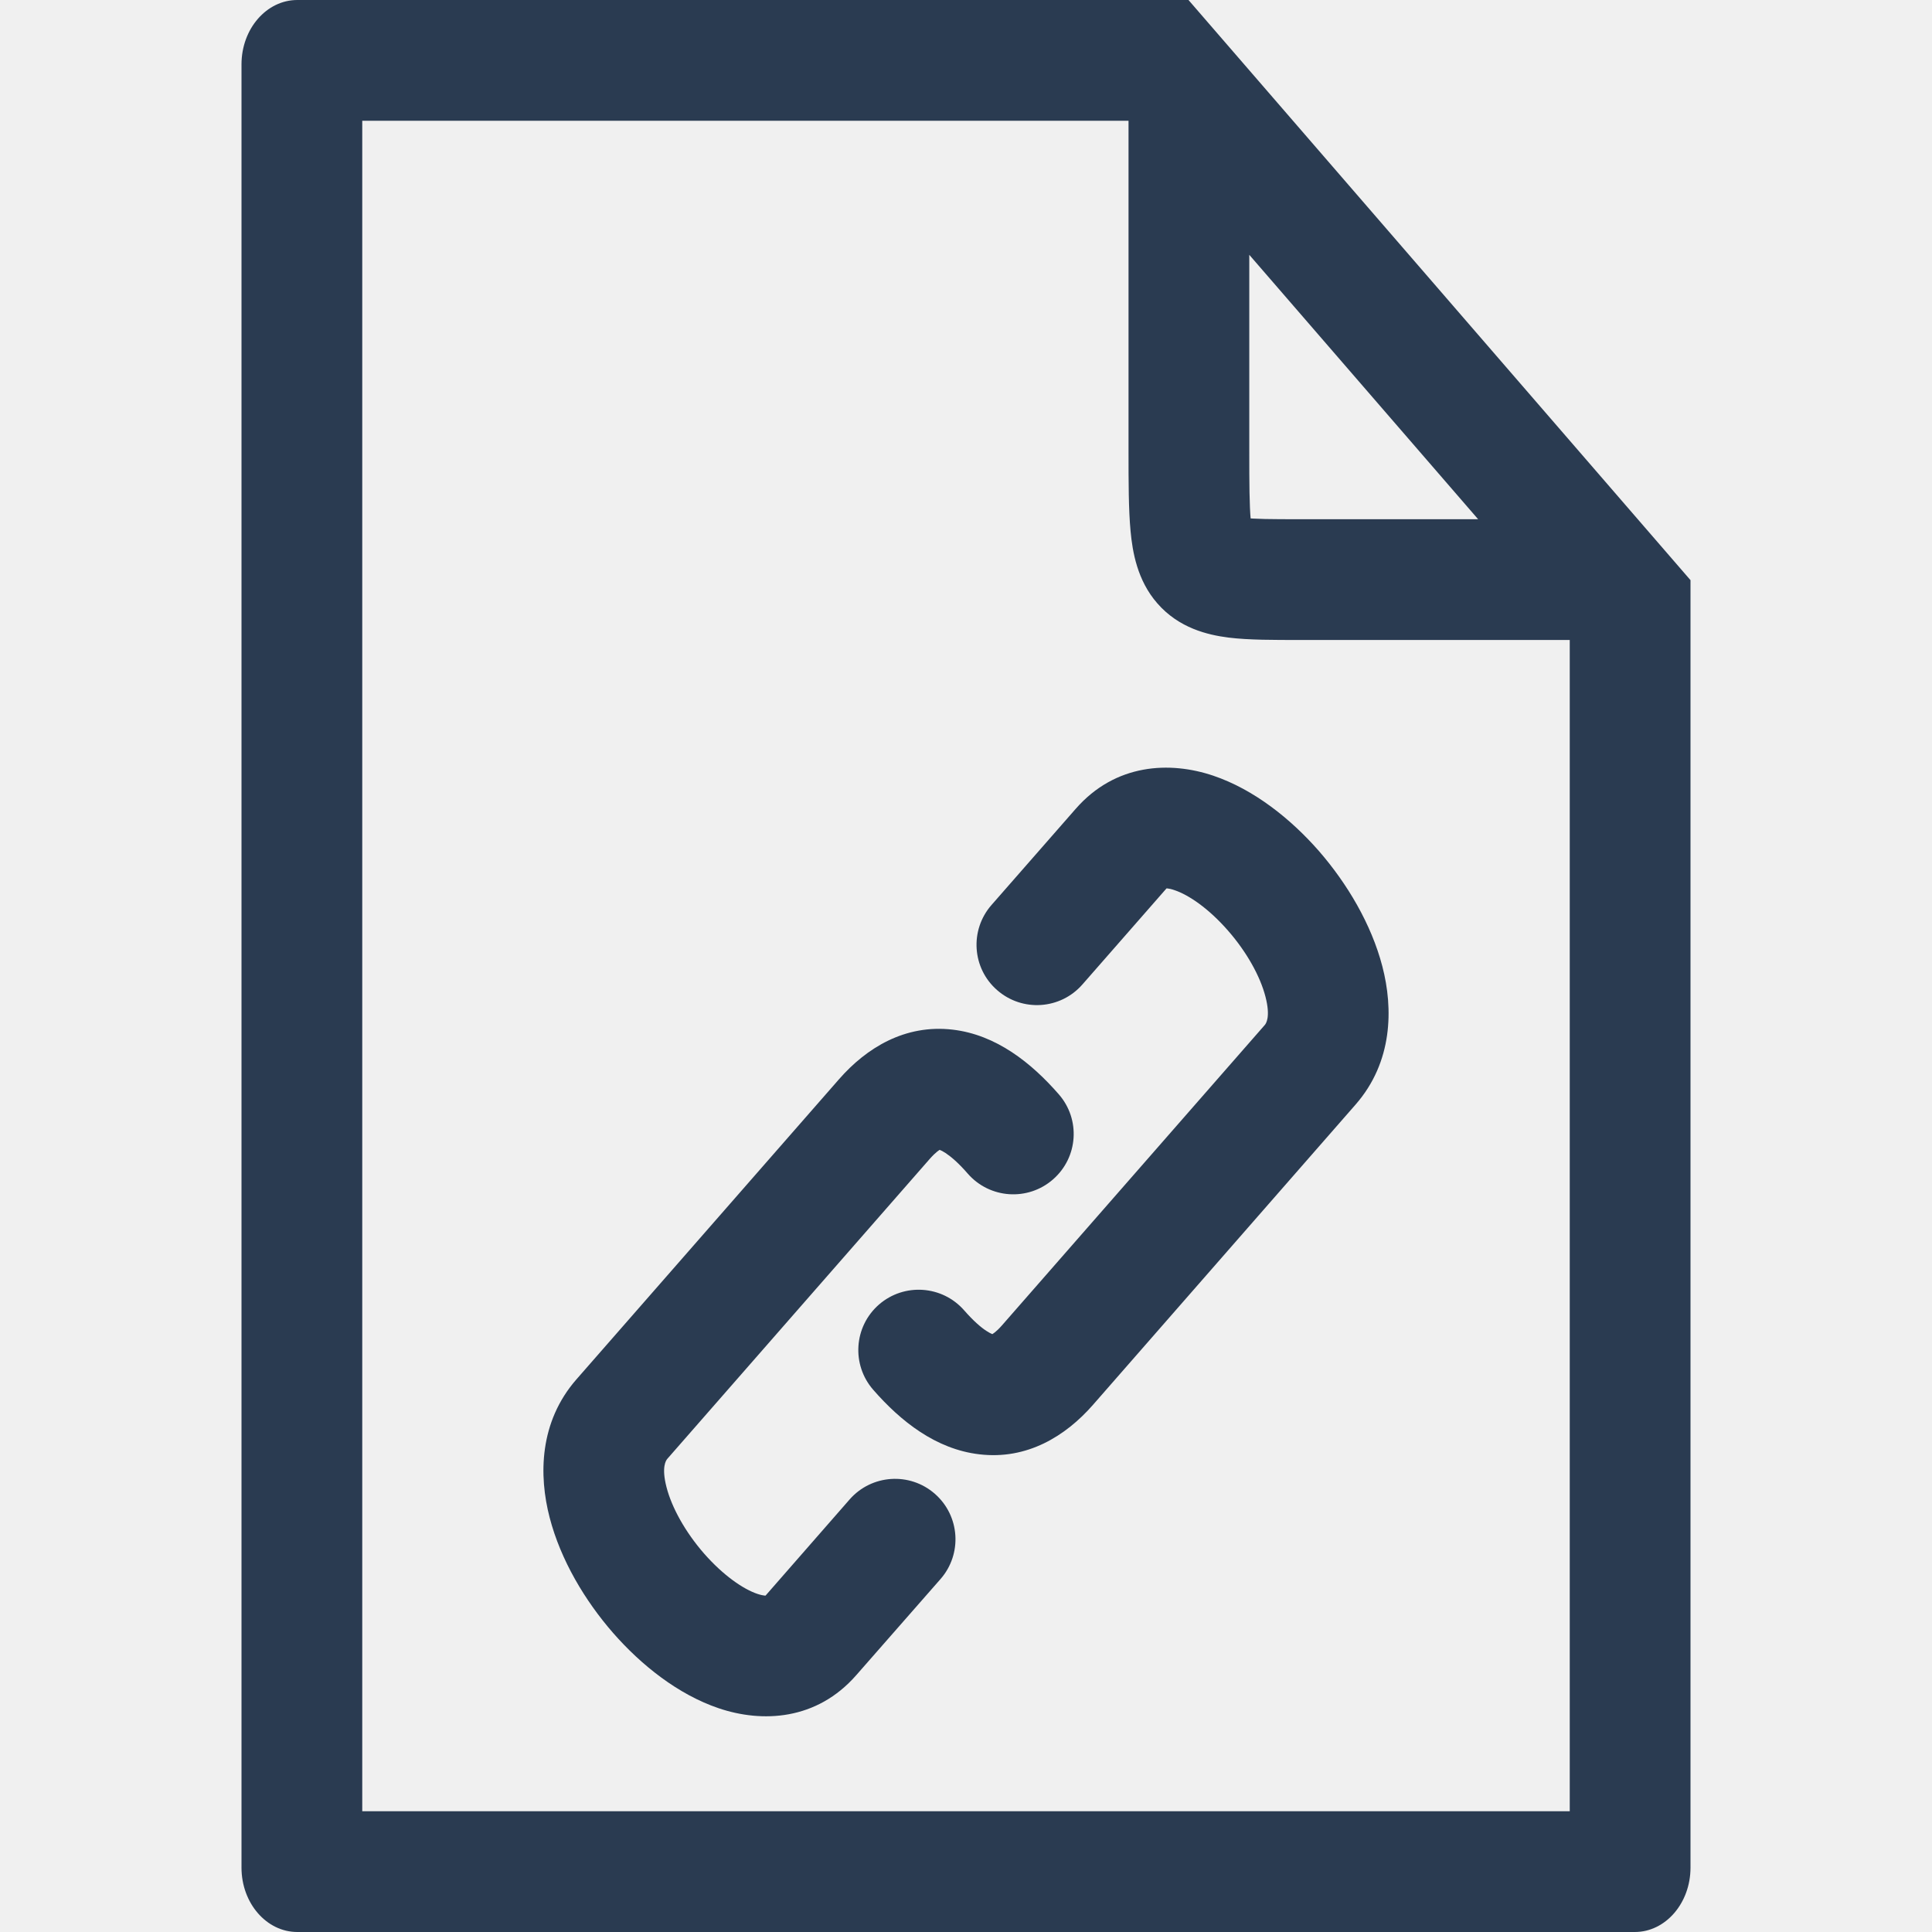
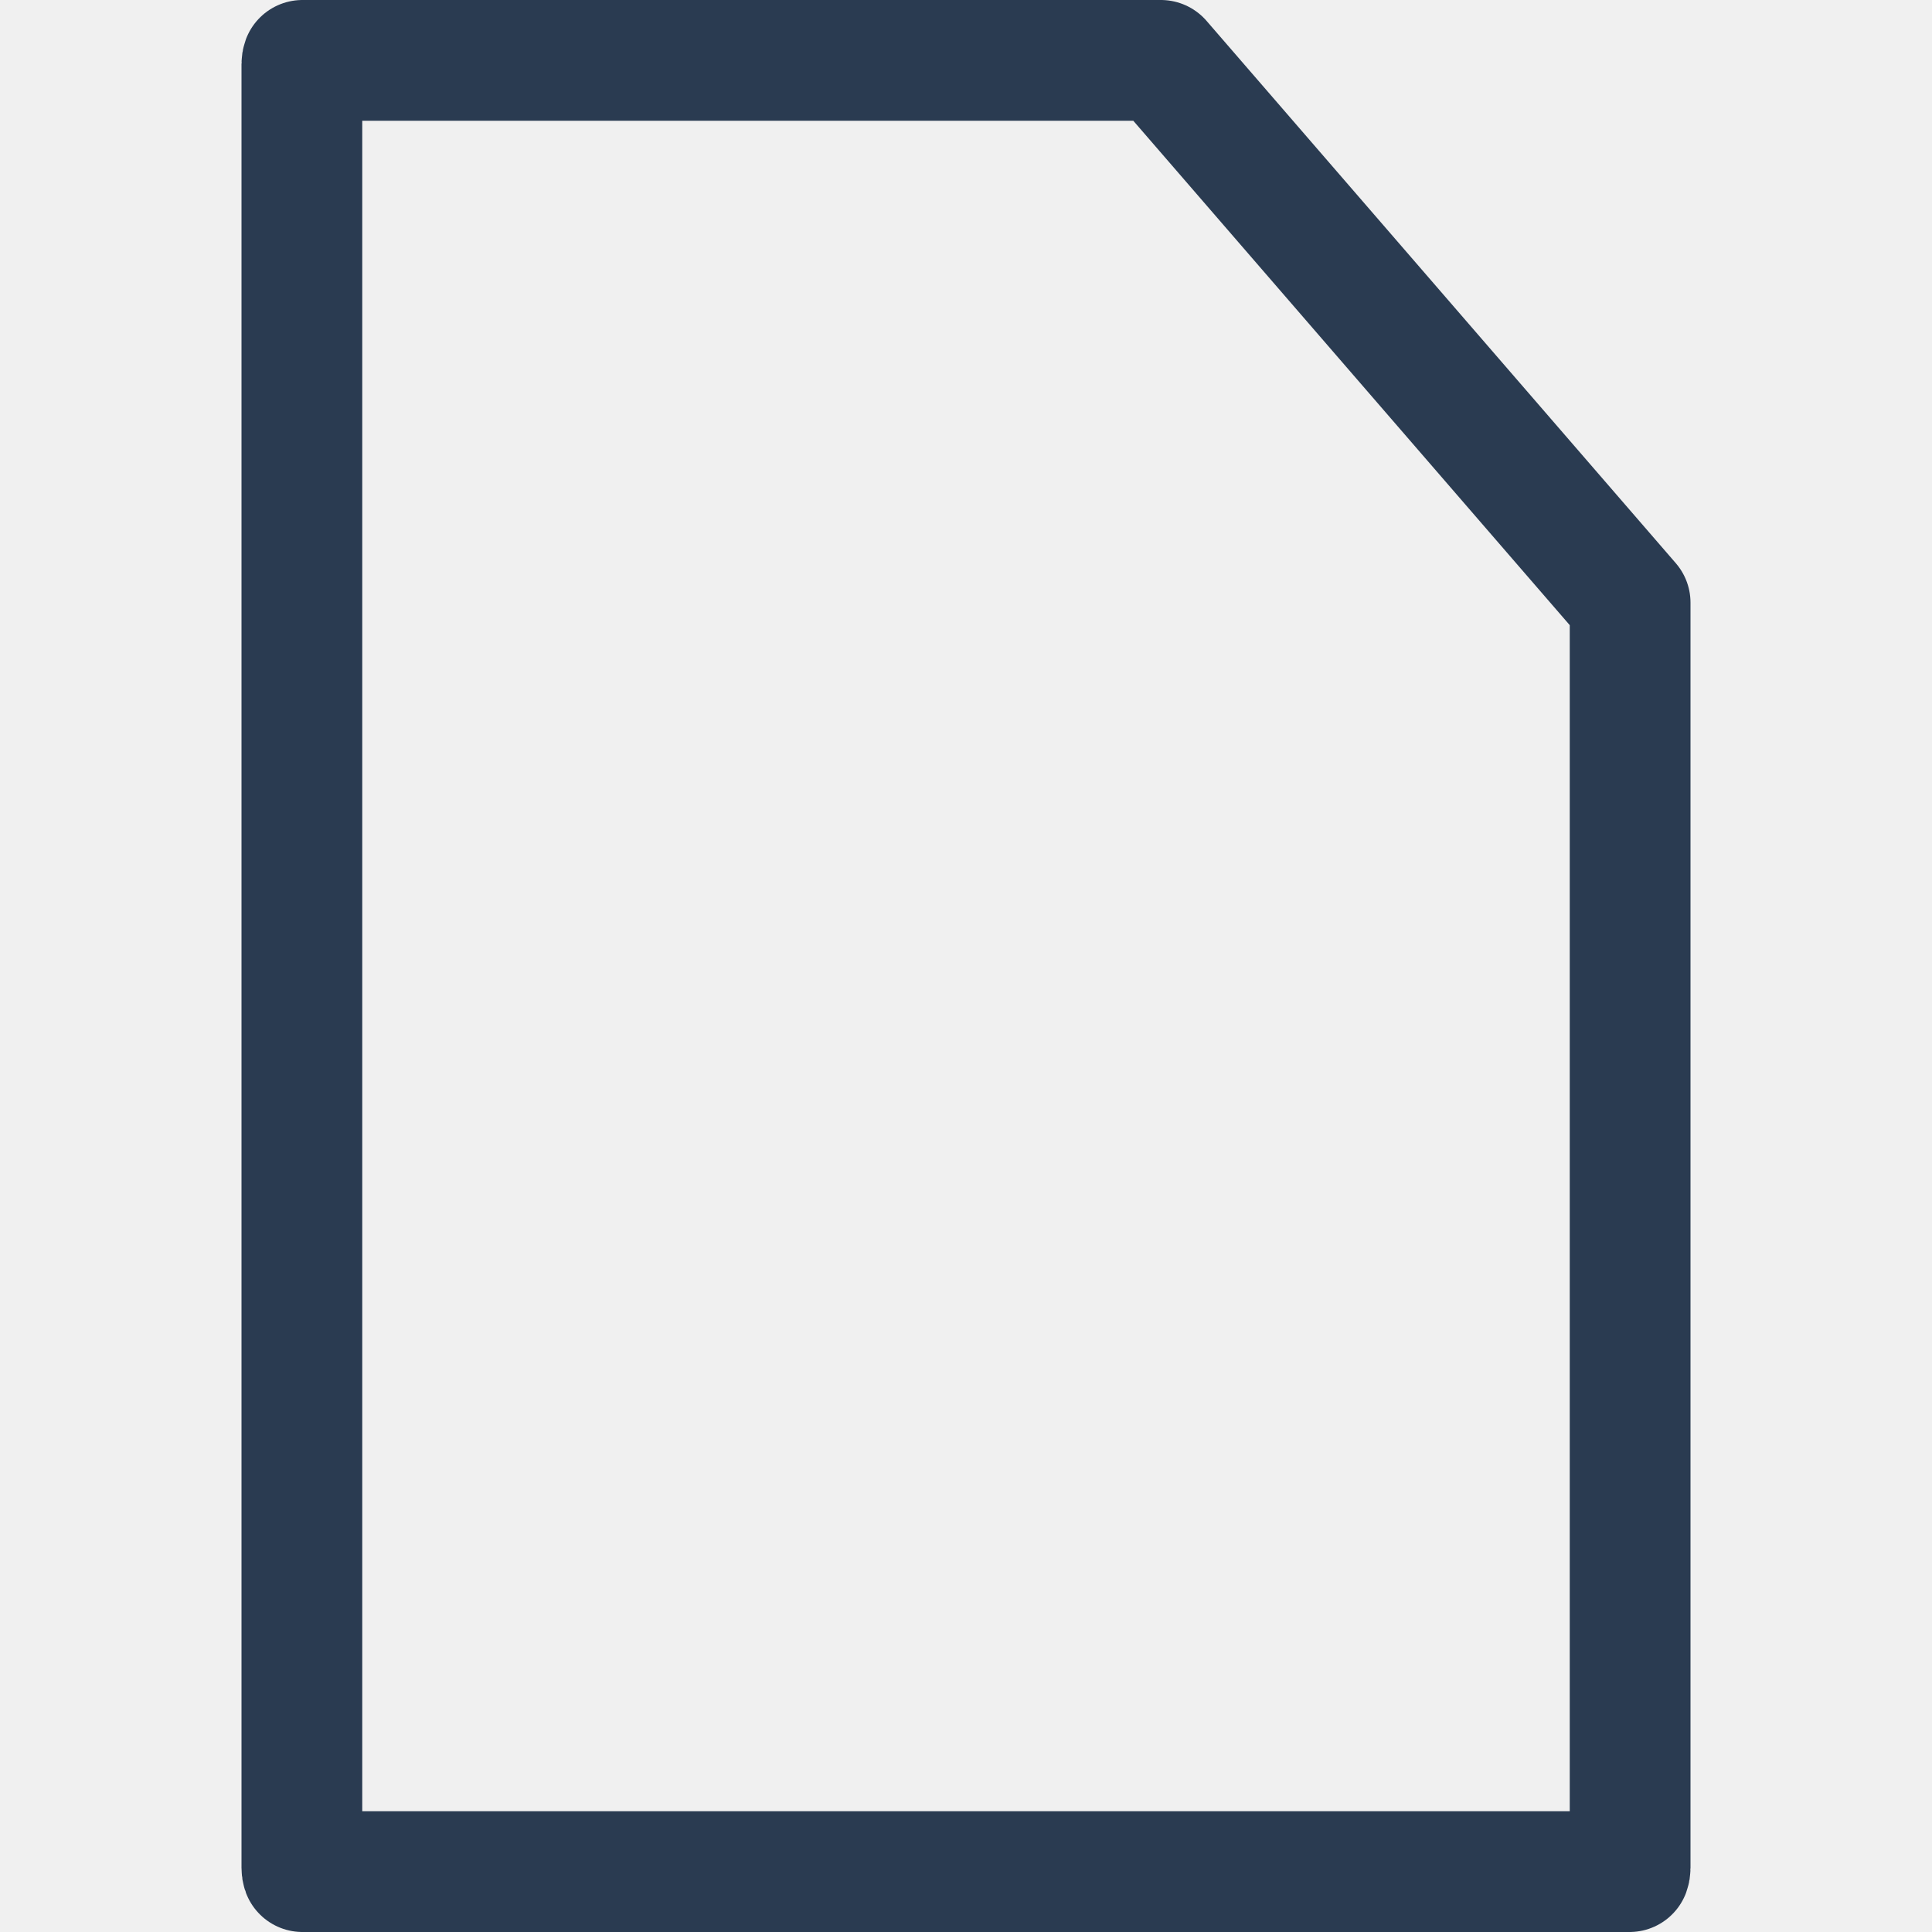
<svg xmlns="http://www.w3.org/2000/svg" width="16" height="16" viewBox="0 0 16 16" fill="none">
-   <mask id="path-1-inside-1_93_1222" fill="white">
-     <path d="M14 4.804V15.467C14 15.761 13.793 16 13.539 16H2.462C2.207 16 2 15.761 2 15.467V0.533C2 0.239 2.207 0 2.462 0H9.843L9.846 0.004L13.996 4.8L14 4.804Z" />
-   </mask>
-   <path d="M14 5.3C14.276 5.3 14.5 5.076 14.5 4.8C14.5 4.524 14.276 4.3 14 4.3V5.3ZM10.346 0C10.346 -0.276 10.122 -0.5 9.846 -0.5C9.57 -0.5 9.346 -0.276 9.346 0H10.346ZM9.284 7.028L9.66 7.358L9.66 7.358L9.284 7.028ZM10.85 8.819L11.226 9.148L11.226 9.148L10.85 8.819ZM8.674 11.305L8.298 10.976L8.298 10.976L8.674 11.305ZM8.211 7.495C8.029 7.703 8.05 8.019 8.258 8.2C8.466 8.382 8.782 8.361 8.964 8.153L8.211 7.495ZM7.985 10.852C7.803 10.644 7.487 10.623 7.279 10.804C7.071 10.986 7.05 11.302 7.232 11.51L7.985 10.852ZM6.716 13.543L6.34 13.214L6.34 13.214L6.716 13.543ZM5.15 11.753L4.774 11.423L4.774 11.423L5.15 11.753ZM7.326 9.266L6.949 8.937L6.949 8.937L7.326 9.266ZM7.789 13.077C7.971 12.869 7.95 12.553 7.742 12.371C7.534 12.189 7.218 12.21 7.036 12.418L7.789 13.077ZM8.015 9.72C8.197 9.928 8.513 9.949 8.721 9.767C8.929 9.585 8.95 9.27 8.768 9.062L8.015 9.72ZM14 4.3H13.996V5.3H14V4.3ZM13.996 4.3H10.769V5.3H13.996V4.3ZM10.769 4.3C10.524 4.3 10.389 4.299 10.298 4.288C10.211 4.277 10.275 4.267 10.339 4.34C10.389 4.398 10.371 4.434 10.358 4.304C10.347 4.183 10.346 4.012 10.346 3.733H9.346C9.346 3.99 9.346 4.22 9.363 4.4C9.379 4.57 9.418 4.806 9.584 4.996C9.763 5.202 10.001 5.258 10.173 5.28C10.342 5.301 10.553 5.3 10.769 5.3V4.3ZM10.346 3.733V0.004H9.346V3.733H10.346ZM10.346 0.004V0H9.346V0.004H10.346ZM9.66 7.358C9.668 7.349 9.664 7.355 9.653 7.357C9.651 7.358 9.673 7.353 9.727 7.372C9.844 7.411 10.009 7.523 10.169 7.706C10.326 7.885 10.437 8.087 10.48 8.254C10.524 8.423 10.484 8.478 10.474 8.489L11.226 9.148C11.535 8.795 11.539 8.352 11.448 8.003C11.357 7.653 11.156 7.316 10.922 7.047C10.69 6.782 10.385 6.538 10.048 6.424C9.69 6.303 9.238 6.321 8.908 6.699L9.66 7.358ZM10.474 8.489L8.298 10.976L9.051 11.635L11.226 9.148L10.474 8.489ZM8.964 8.153L9.66 7.358L8.908 6.699L8.211 7.495L8.964 8.153ZM8.298 10.976C8.25 11.031 8.22 11.048 8.212 11.052C8.209 11.053 8.217 11.05 8.226 11.051C8.231 11.052 8.213 11.051 8.169 11.022C8.124 10.993 8.062 10.94 7.985 10.852L7.232 11.51C7.459 11.77 7.75 12.002 8.111 12.044C8.506 12.091 8.825 11.893 9.051 11.635L8.298 10.976ZM6.34 13.214C6.332 13.223 6.337 13.216 6.347 13.214C6.349 13.214 6.327 13.218 6.273 13.2C6.156 13.161 5.991 13.048 5.831 12.866C5.674 12.686 5.563 12.484 5.52 12.317C5.476 12.148 5.516 12.094 5.526 12.082L4.774 11.423C4.465 11.776 4.461 12.219 4.552 12.568C4.643 12.919 4.844 13.256 5.078 13.524C5.31 13.789 5.615 14.033 5.952 14.147C6.31 14.268 6.762 14.25 7.092 13.872L6.34 13.214ZM5.526 12.082L7.702 9.595L6.949 8.937L4.774 11.423L5.526 12.082ZM7.036 12.418L6.34 13.214L7.092 13.872L7.789 13.077L7.036 12.418ZM7.702 9.595C7.75 9.541 7.78 9.523 7.788 9.519C7.791 9.518 7.783 9.521 7.774 9.52C7.769 9.52 7.787 9.52 7.831 9.549C7.876 9.579 7.938 9.631 8.015 9.72L8.768 9.062C8.541 8.802 8.25 8.569 7.889 8.527C7.494 8.481 7.175 8.679 6.949 8.937L7.702 9.595ZM13.996 4.8L14.753 4.146L14.752 4.146L13.996 4.8ZM9.846 0.004L9.09 0.659L9.09 0.659L9.846 0.004ZM14 4.804H15C15 4.564 14.914 4.332 14.756 4.15L14 4.804ZM9.843 0L10.599 -0.654C10.409 -0.874 10.133 -1 9.843 -1V0ZM15 15.467V4.804H13V15.467H15ZM13.539 17C14.476 17 15 16.173 15 15.467H13C13 15.382 13.03 15.281 13.109 15.189C13.19 15.096 13.339 15 13.539 15V17ZM2.462 17H13.539V15H2.462V17ZM1 15.467C1 16.173 1.524 17 2.462 17V15C2.661 15 2.81 15.096 2.891 15.189C2.97 15.281 3 15.382 3 15.467H1ZM1 0.533V15.467H3V0.533H1ZM2.462 -1C1.524 -1 1 -0.173 1 0.533H3C3 0.618 2.97 0.719 2.891 0.811C2.81 0.904 2.661 1 2.462 1V-1ZM9.843 -1H2.462V1H9.843V-1ZM9.086 0.654L9.09 0.659L10.602 -0.65L10.599 -0.654L9.086 0.654ZM9.09 0.659L13.24 5.454L14.752 4.146L10.602 -0.65L9.09 0.659ZM13.24 5.454L13.244 5.459L14.756 4.15L14.753 4.146L13.24 5.454Z" fill="#2A3B51" mask="url(#path-1-inside-1_93_1222)" />
+   <path d="M9.614 0.5L13.5 4.991V15.467C13.5 15.481 13.498 15.492 13.495 15.5H2.505C2.502 15.492 2.5 15.481 2.5 15.467V0.533C2.5 0.519 2.502 0.508 2.505 0.5H9.614Z" stroke="#2A3B51" stroke-linecap="round" stroke-linejoin="round" />
</svg>
